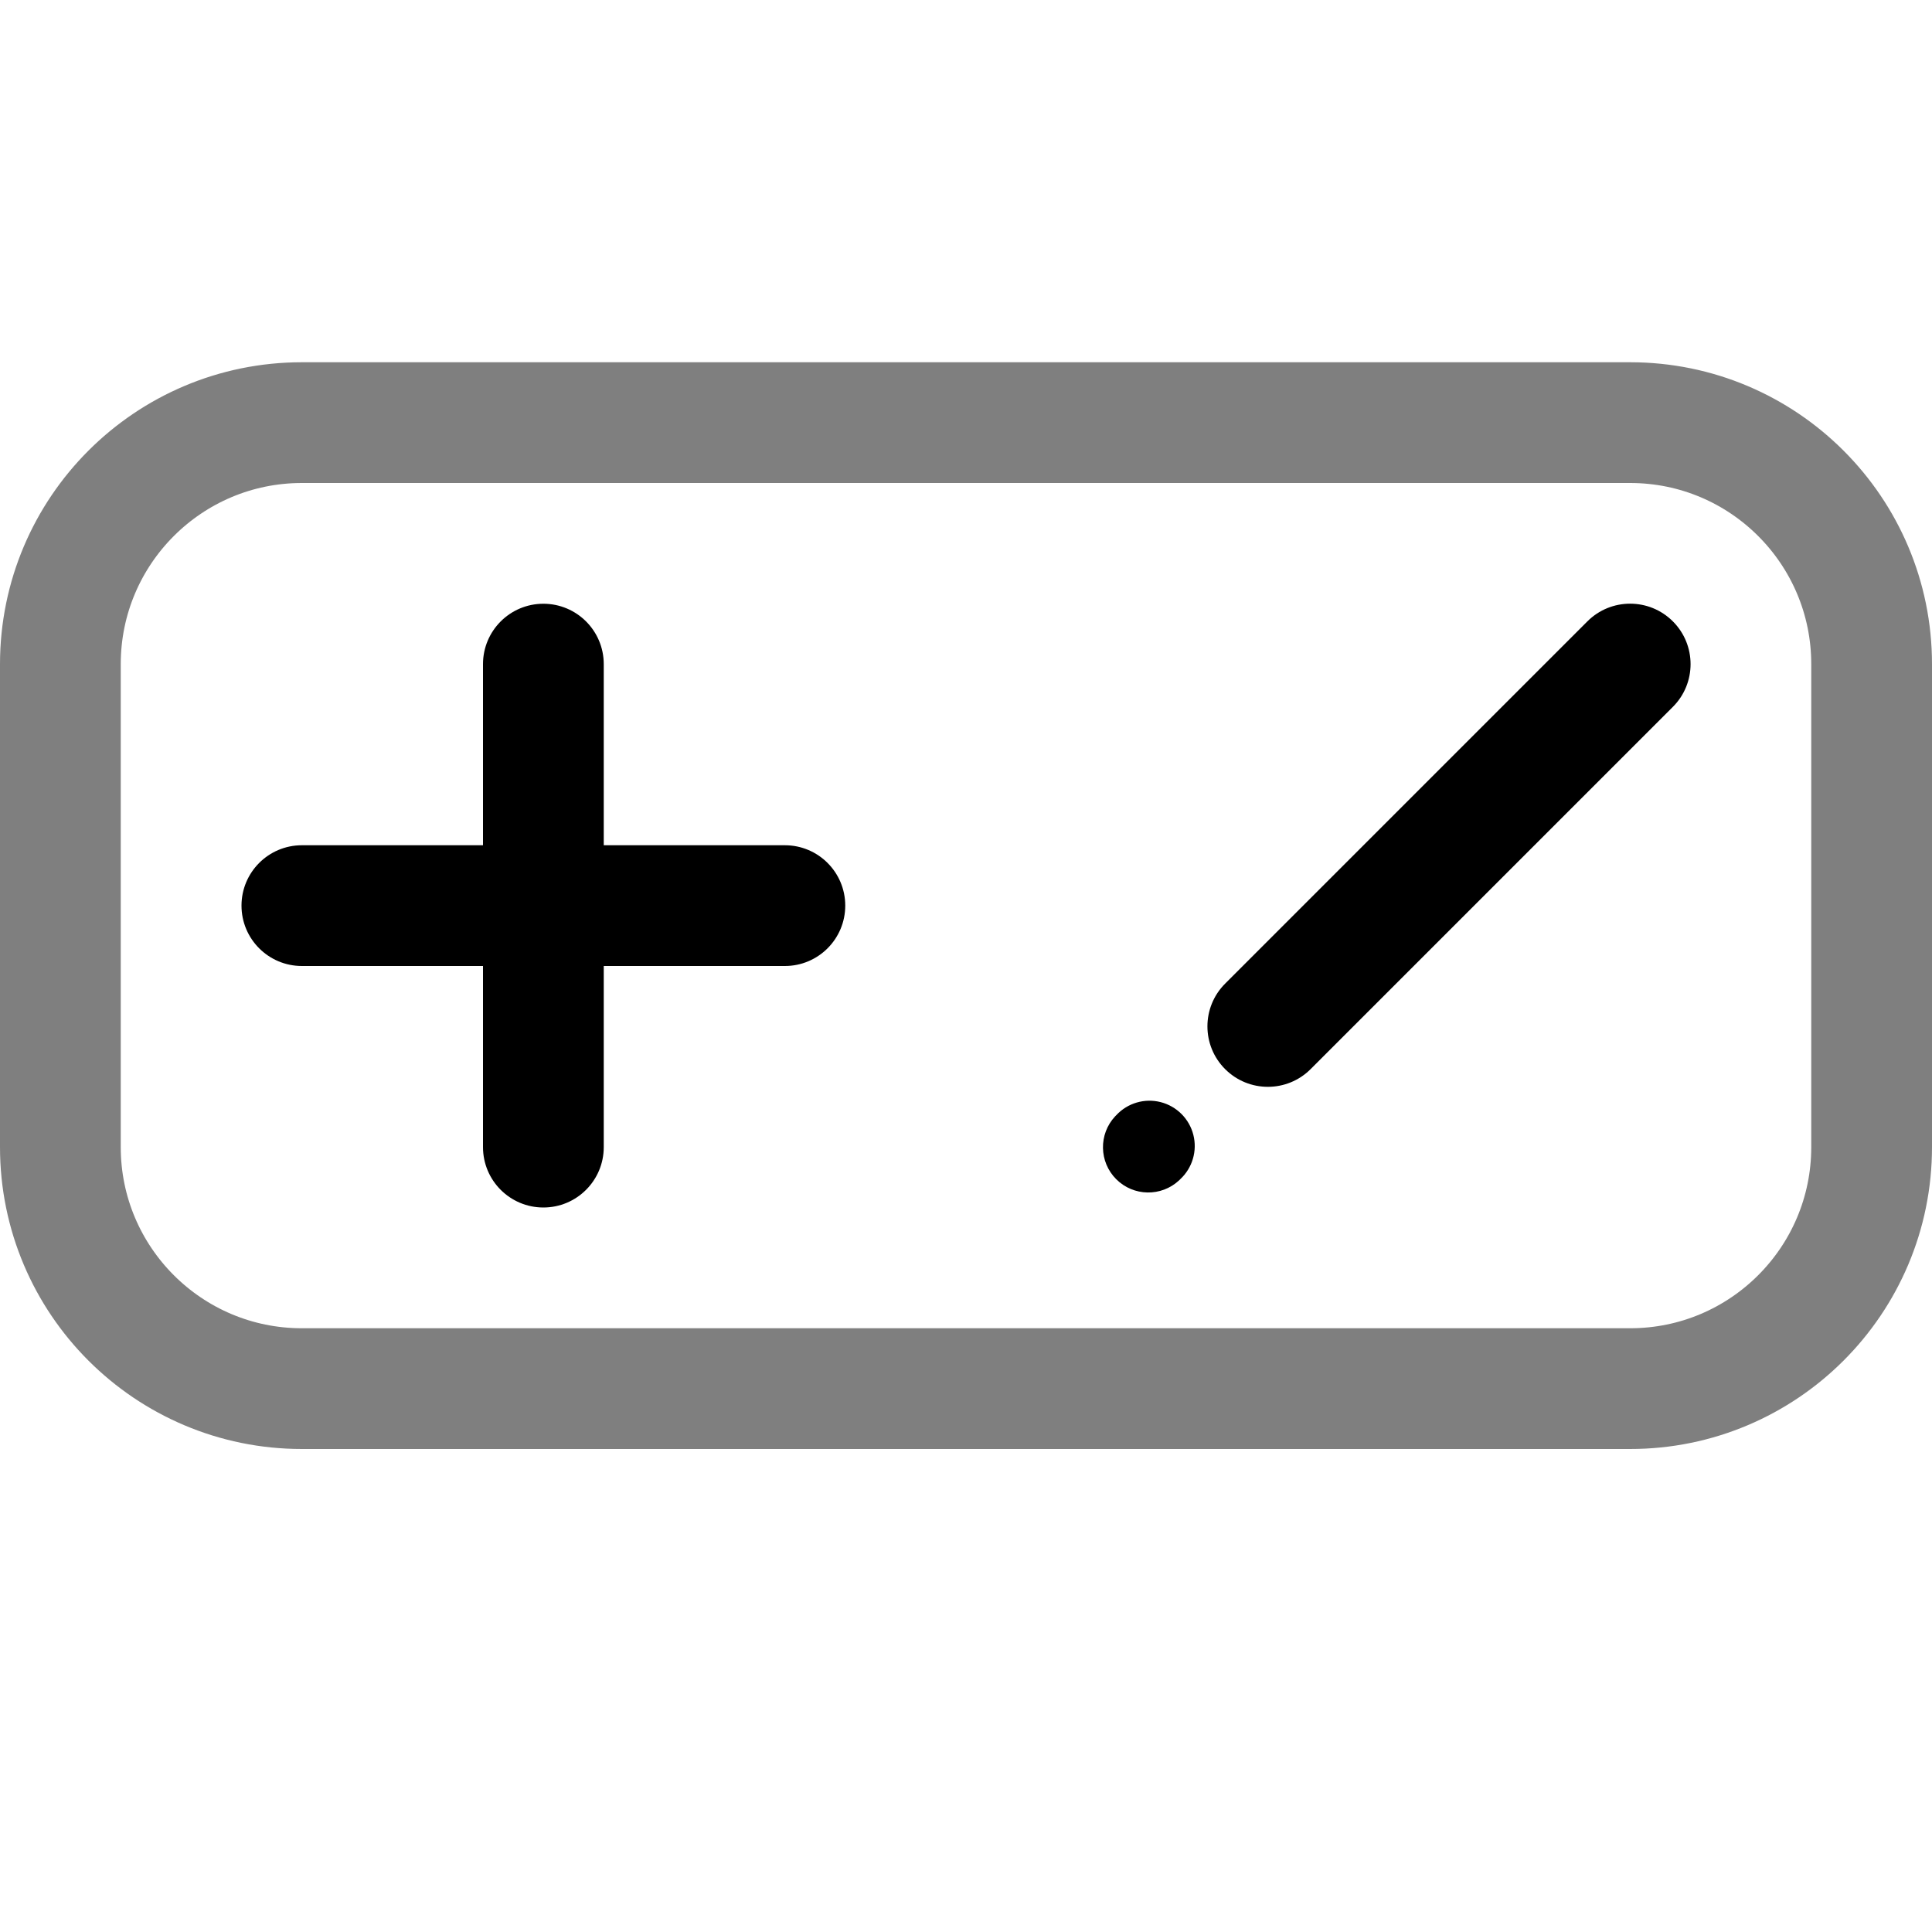
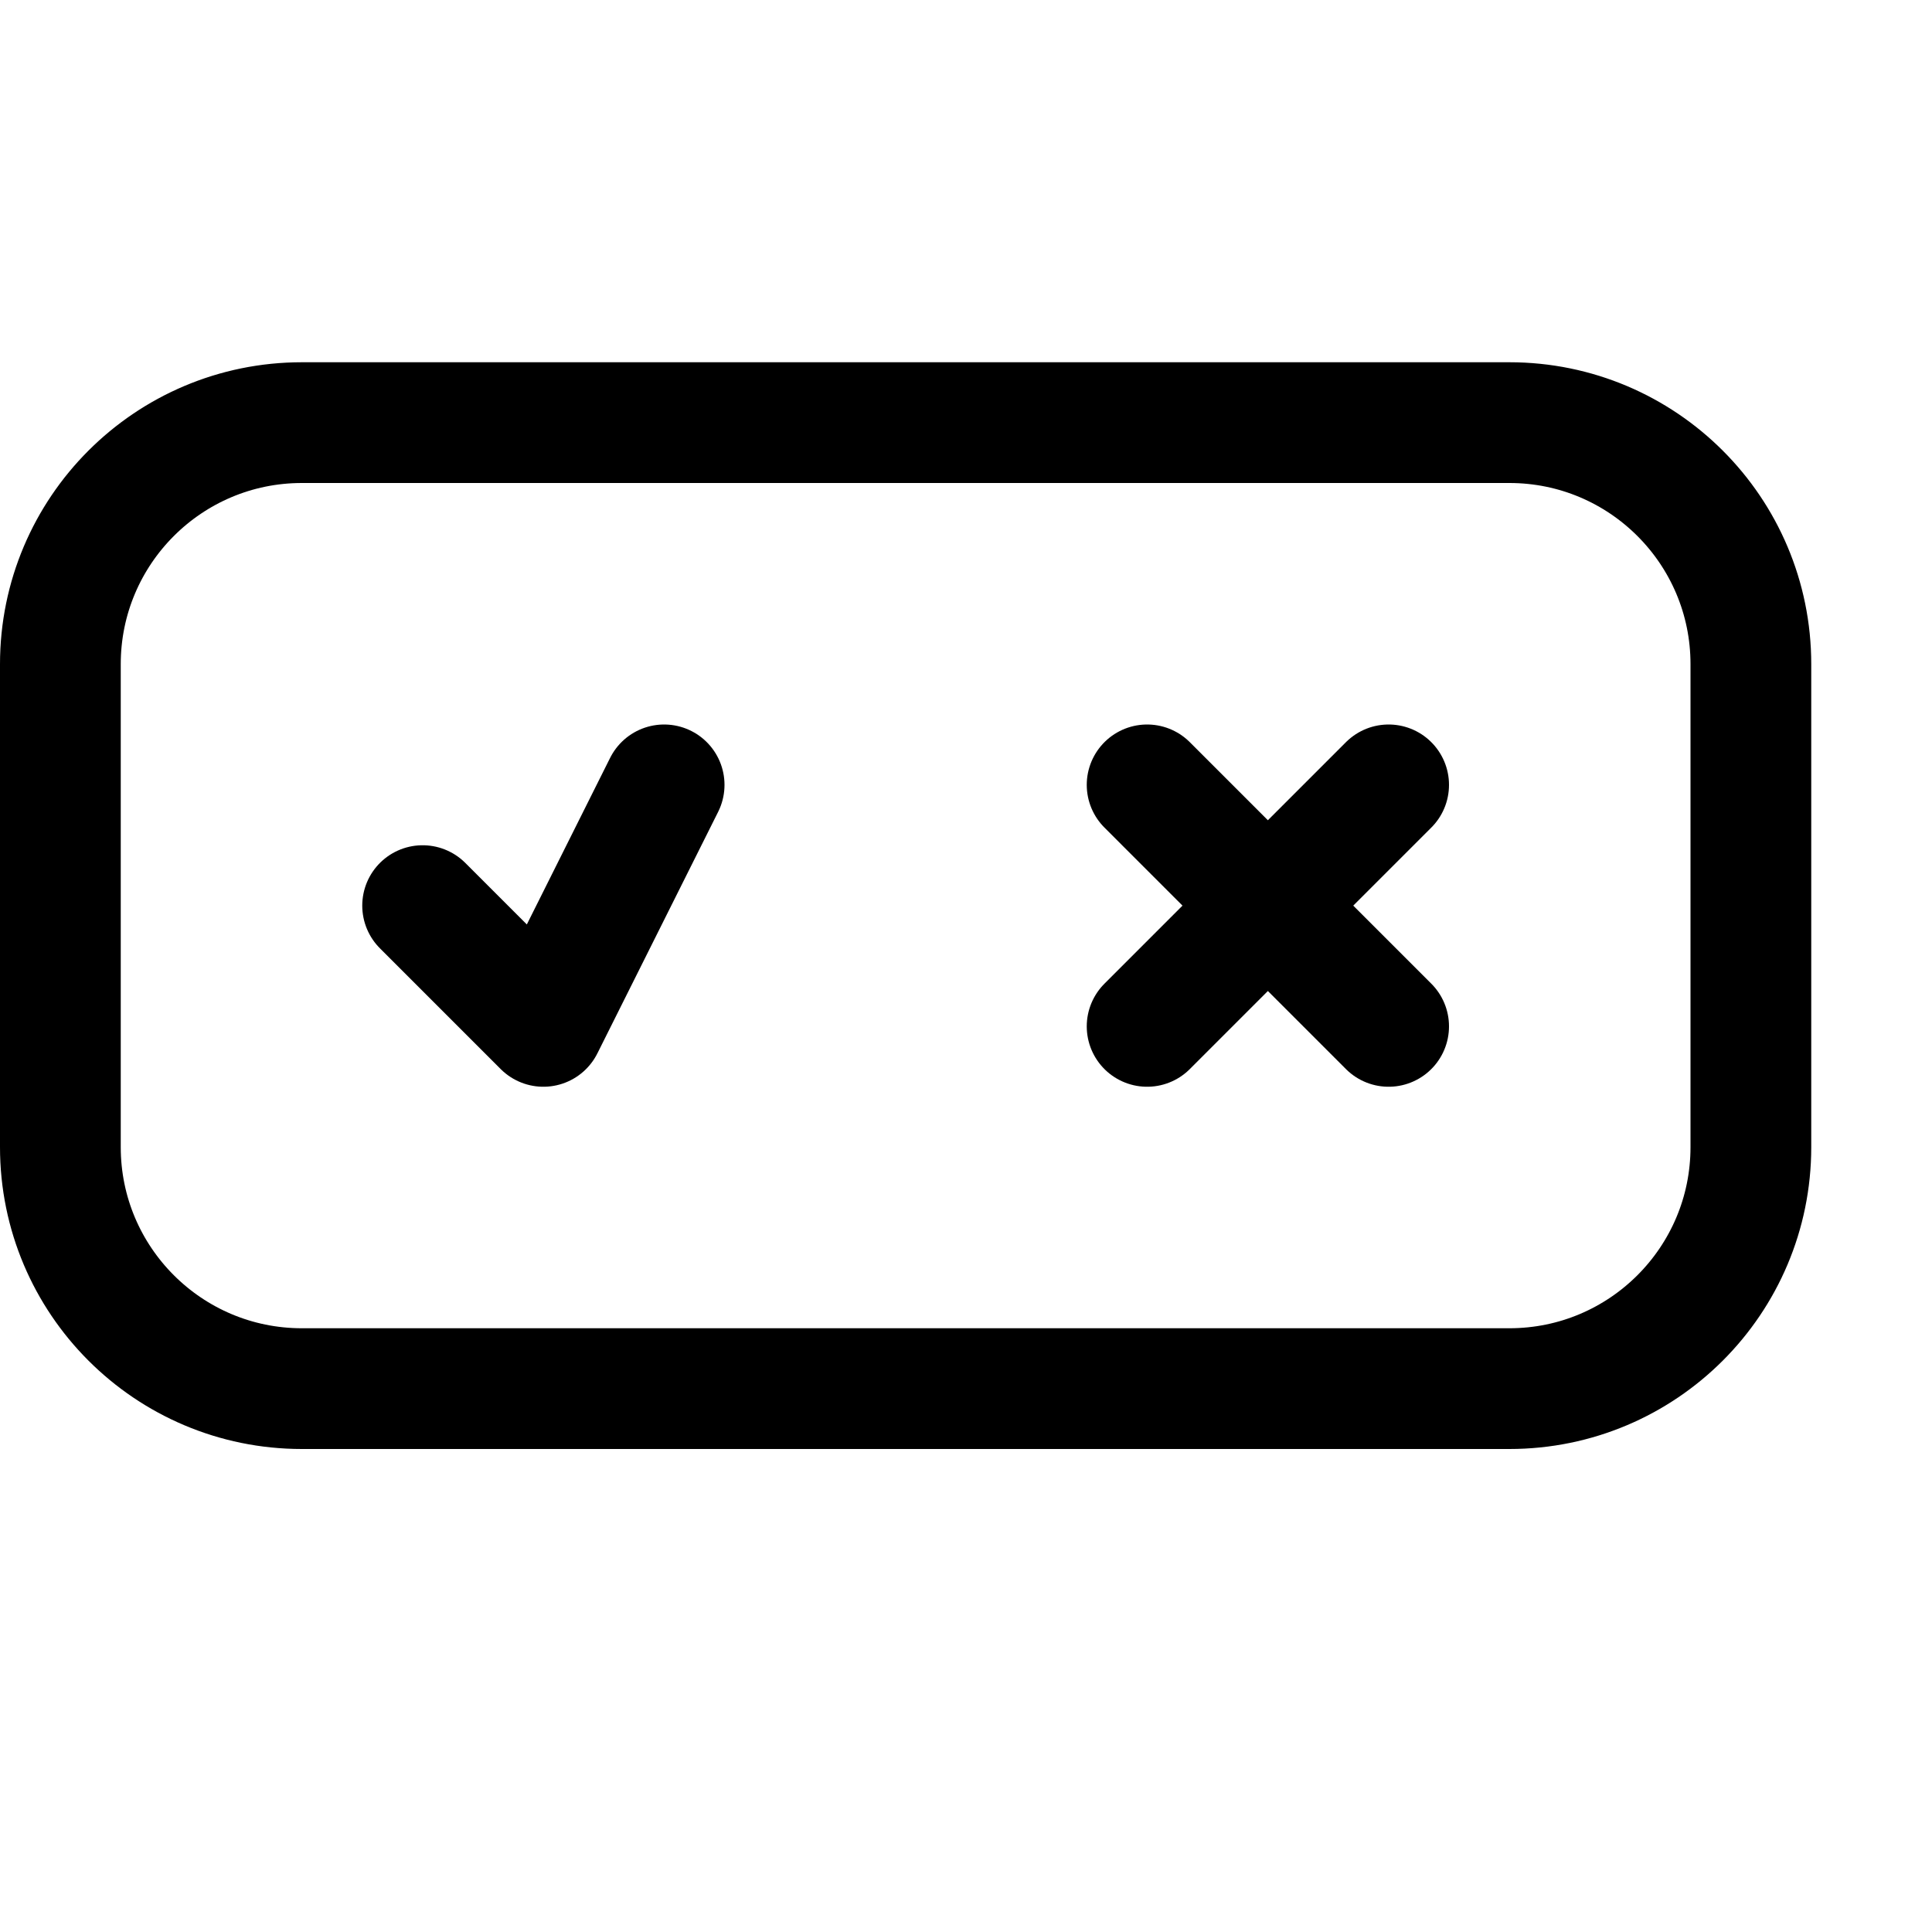
<svg xmlns="http://www.w3.org/2000/svg" width="16" height="16" fill="none">
-   <path fill="#000" fill-rule="evenodd" d="M5 5.5a.5.5 0 0 0-1 0V7H2.5a.5.5 0 0 0 0 1H4v1.5a.5.5 0 0 0 1 0V8h1.5a.5.5 0 0 0 0-1H5zM13.854 5.854a.5.5 0 0 0-.708-.708l-3 3a.5.5 0 0 0 .708.708zM9.775 9.765a.375.375 0 1 0-.53-.53l-.01.01a.375.375 0 0 0 .53.53z" clip-rule="evenodd" />
-   <path stroke="#000" stroke-linecap="round" stroke-linejoin="round" stroke-opacity=".5" d="M13.5 3.5h-11a2 2 0 0 0-2 2v4a2 2 0 0 0 2 2h11a2 2 0 0 0 2-2v-4a2 2 0 0 0-2-2" />
+   <path stroke="#000" stroke-linecap="round" stroke-linejoin="round" d="m3.5 7.5 1 1 1-2M9.5 8.5l2-2m0 2-2-2" />
+   <path stroke="#000" stroke-linecap="round" stroke-linejoin="round" d="M12.5 3.5h-10a2 2 0 0 0-2 2v4a2 2 0 0 0 2 2h10a2 2 0 0 0 2-2v-4a2 2 0 0 0-2-2" />
</svg>
